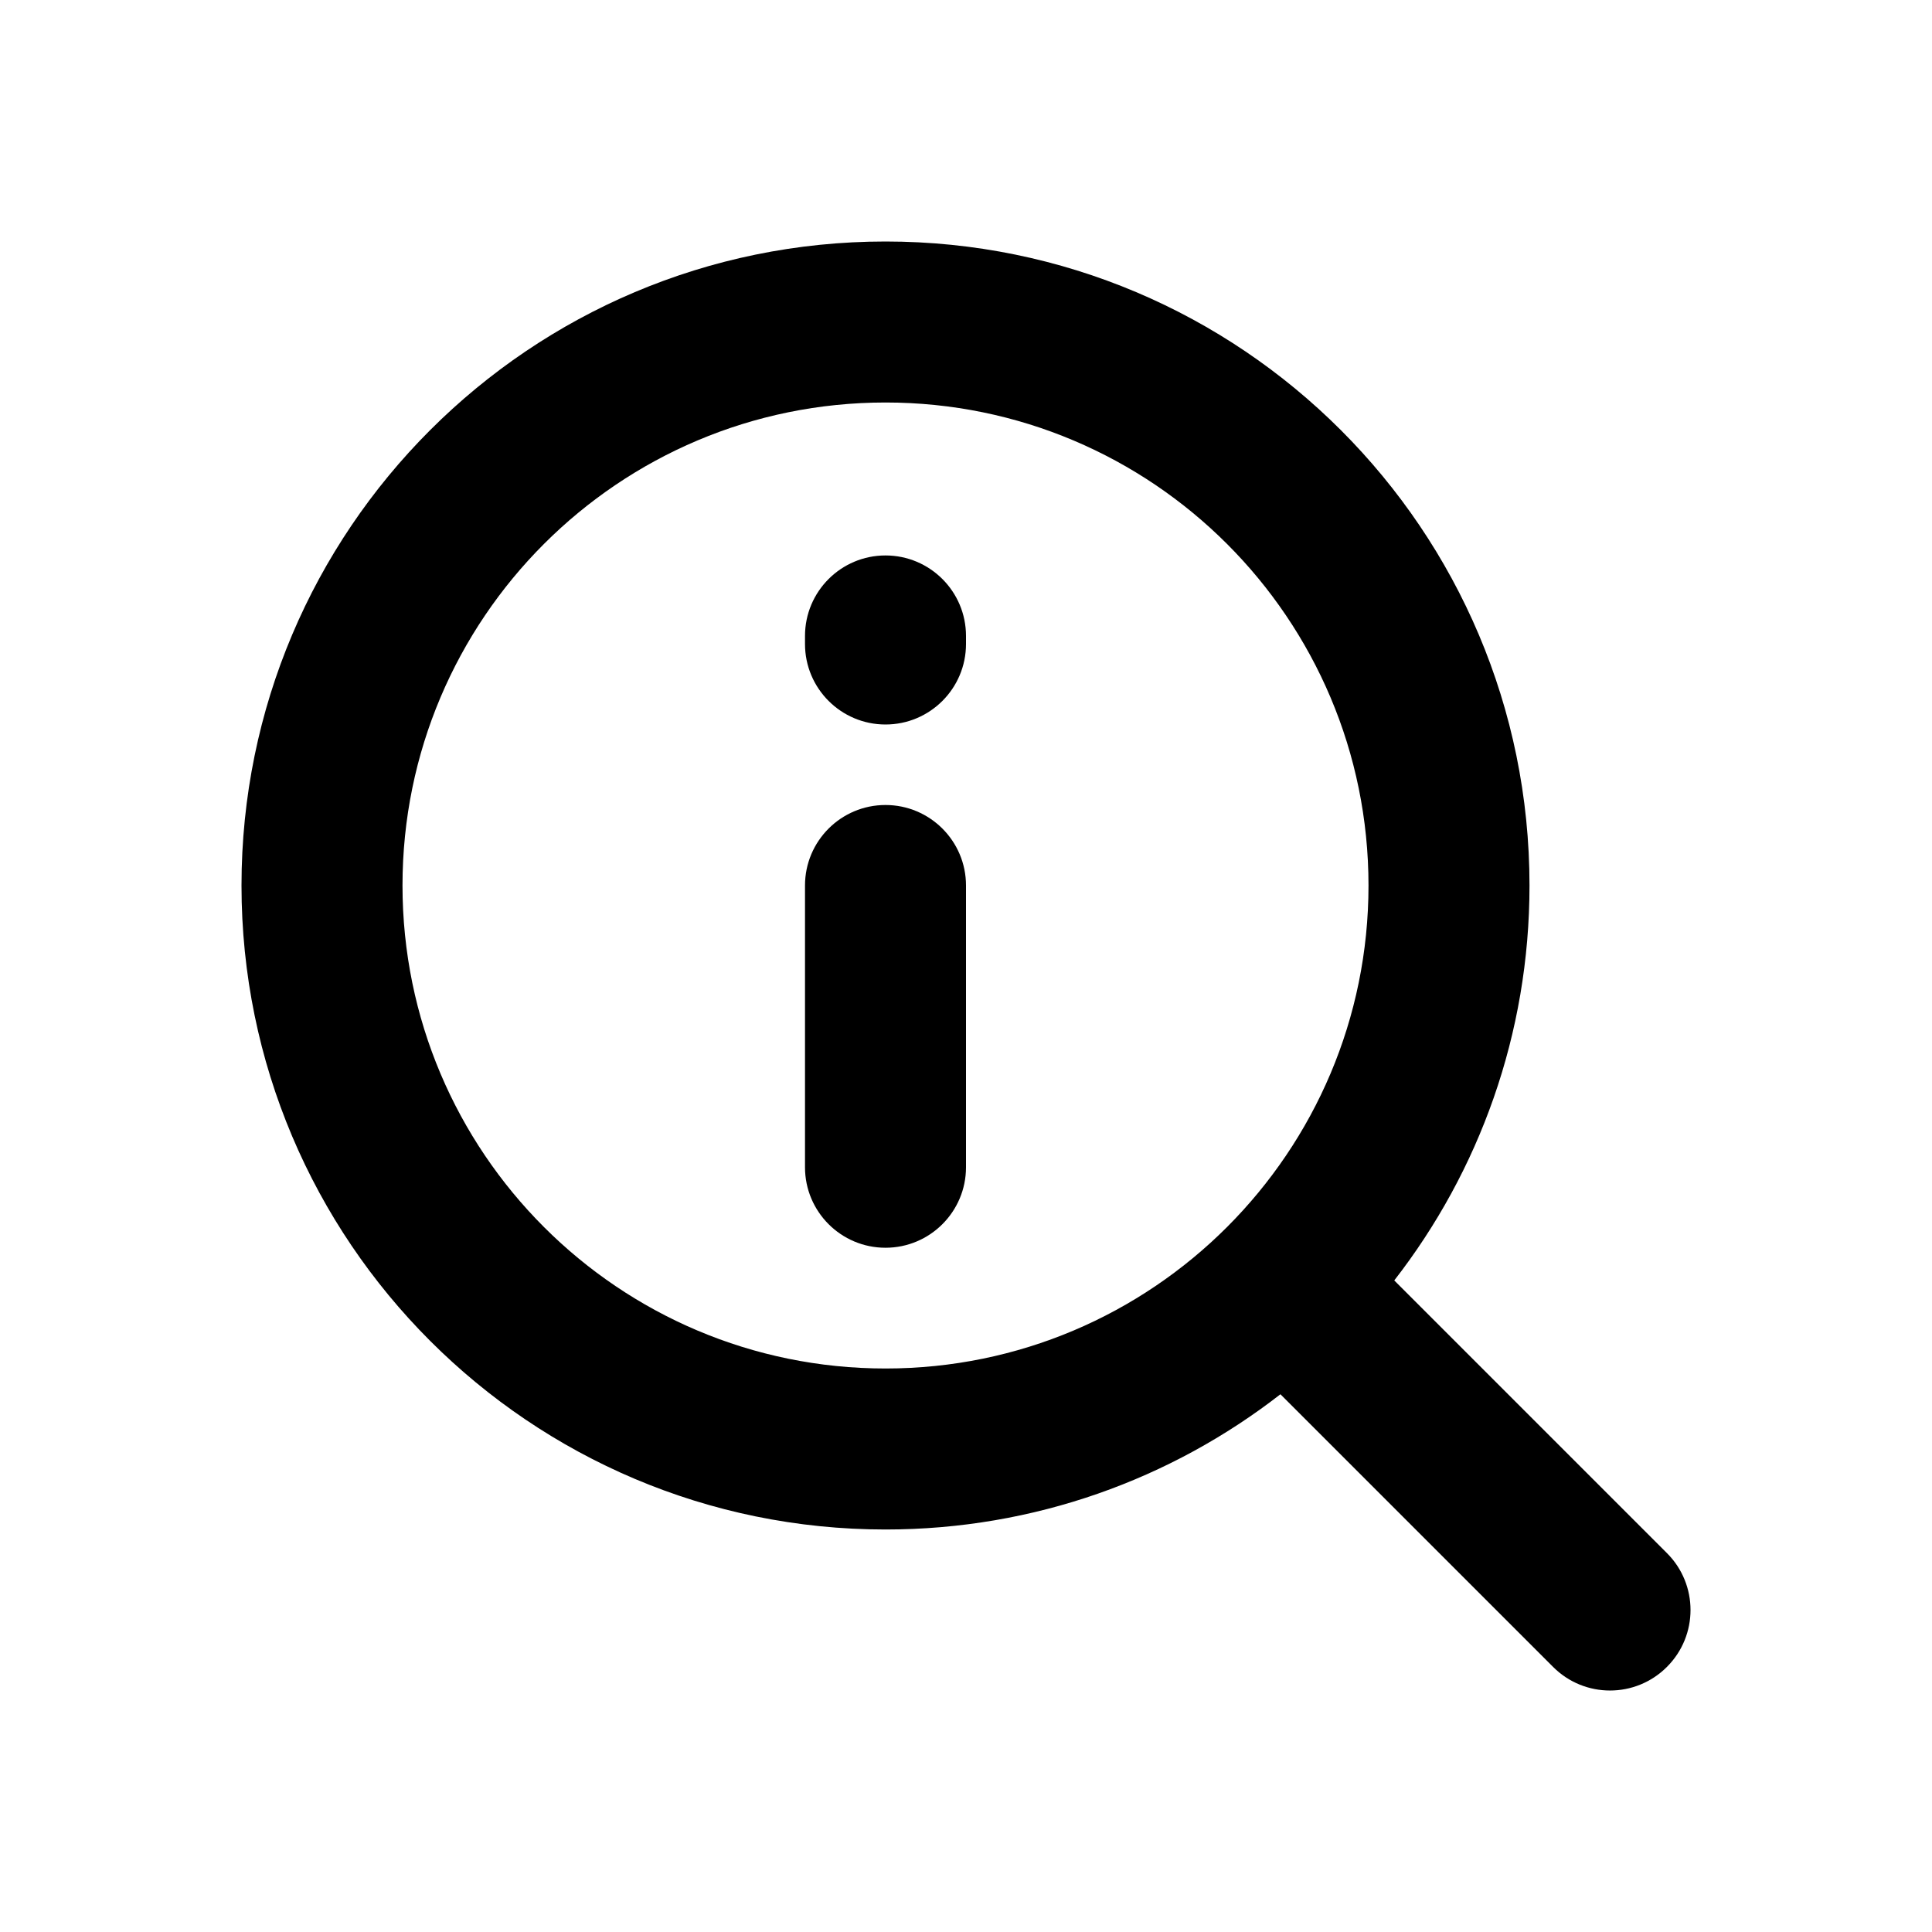
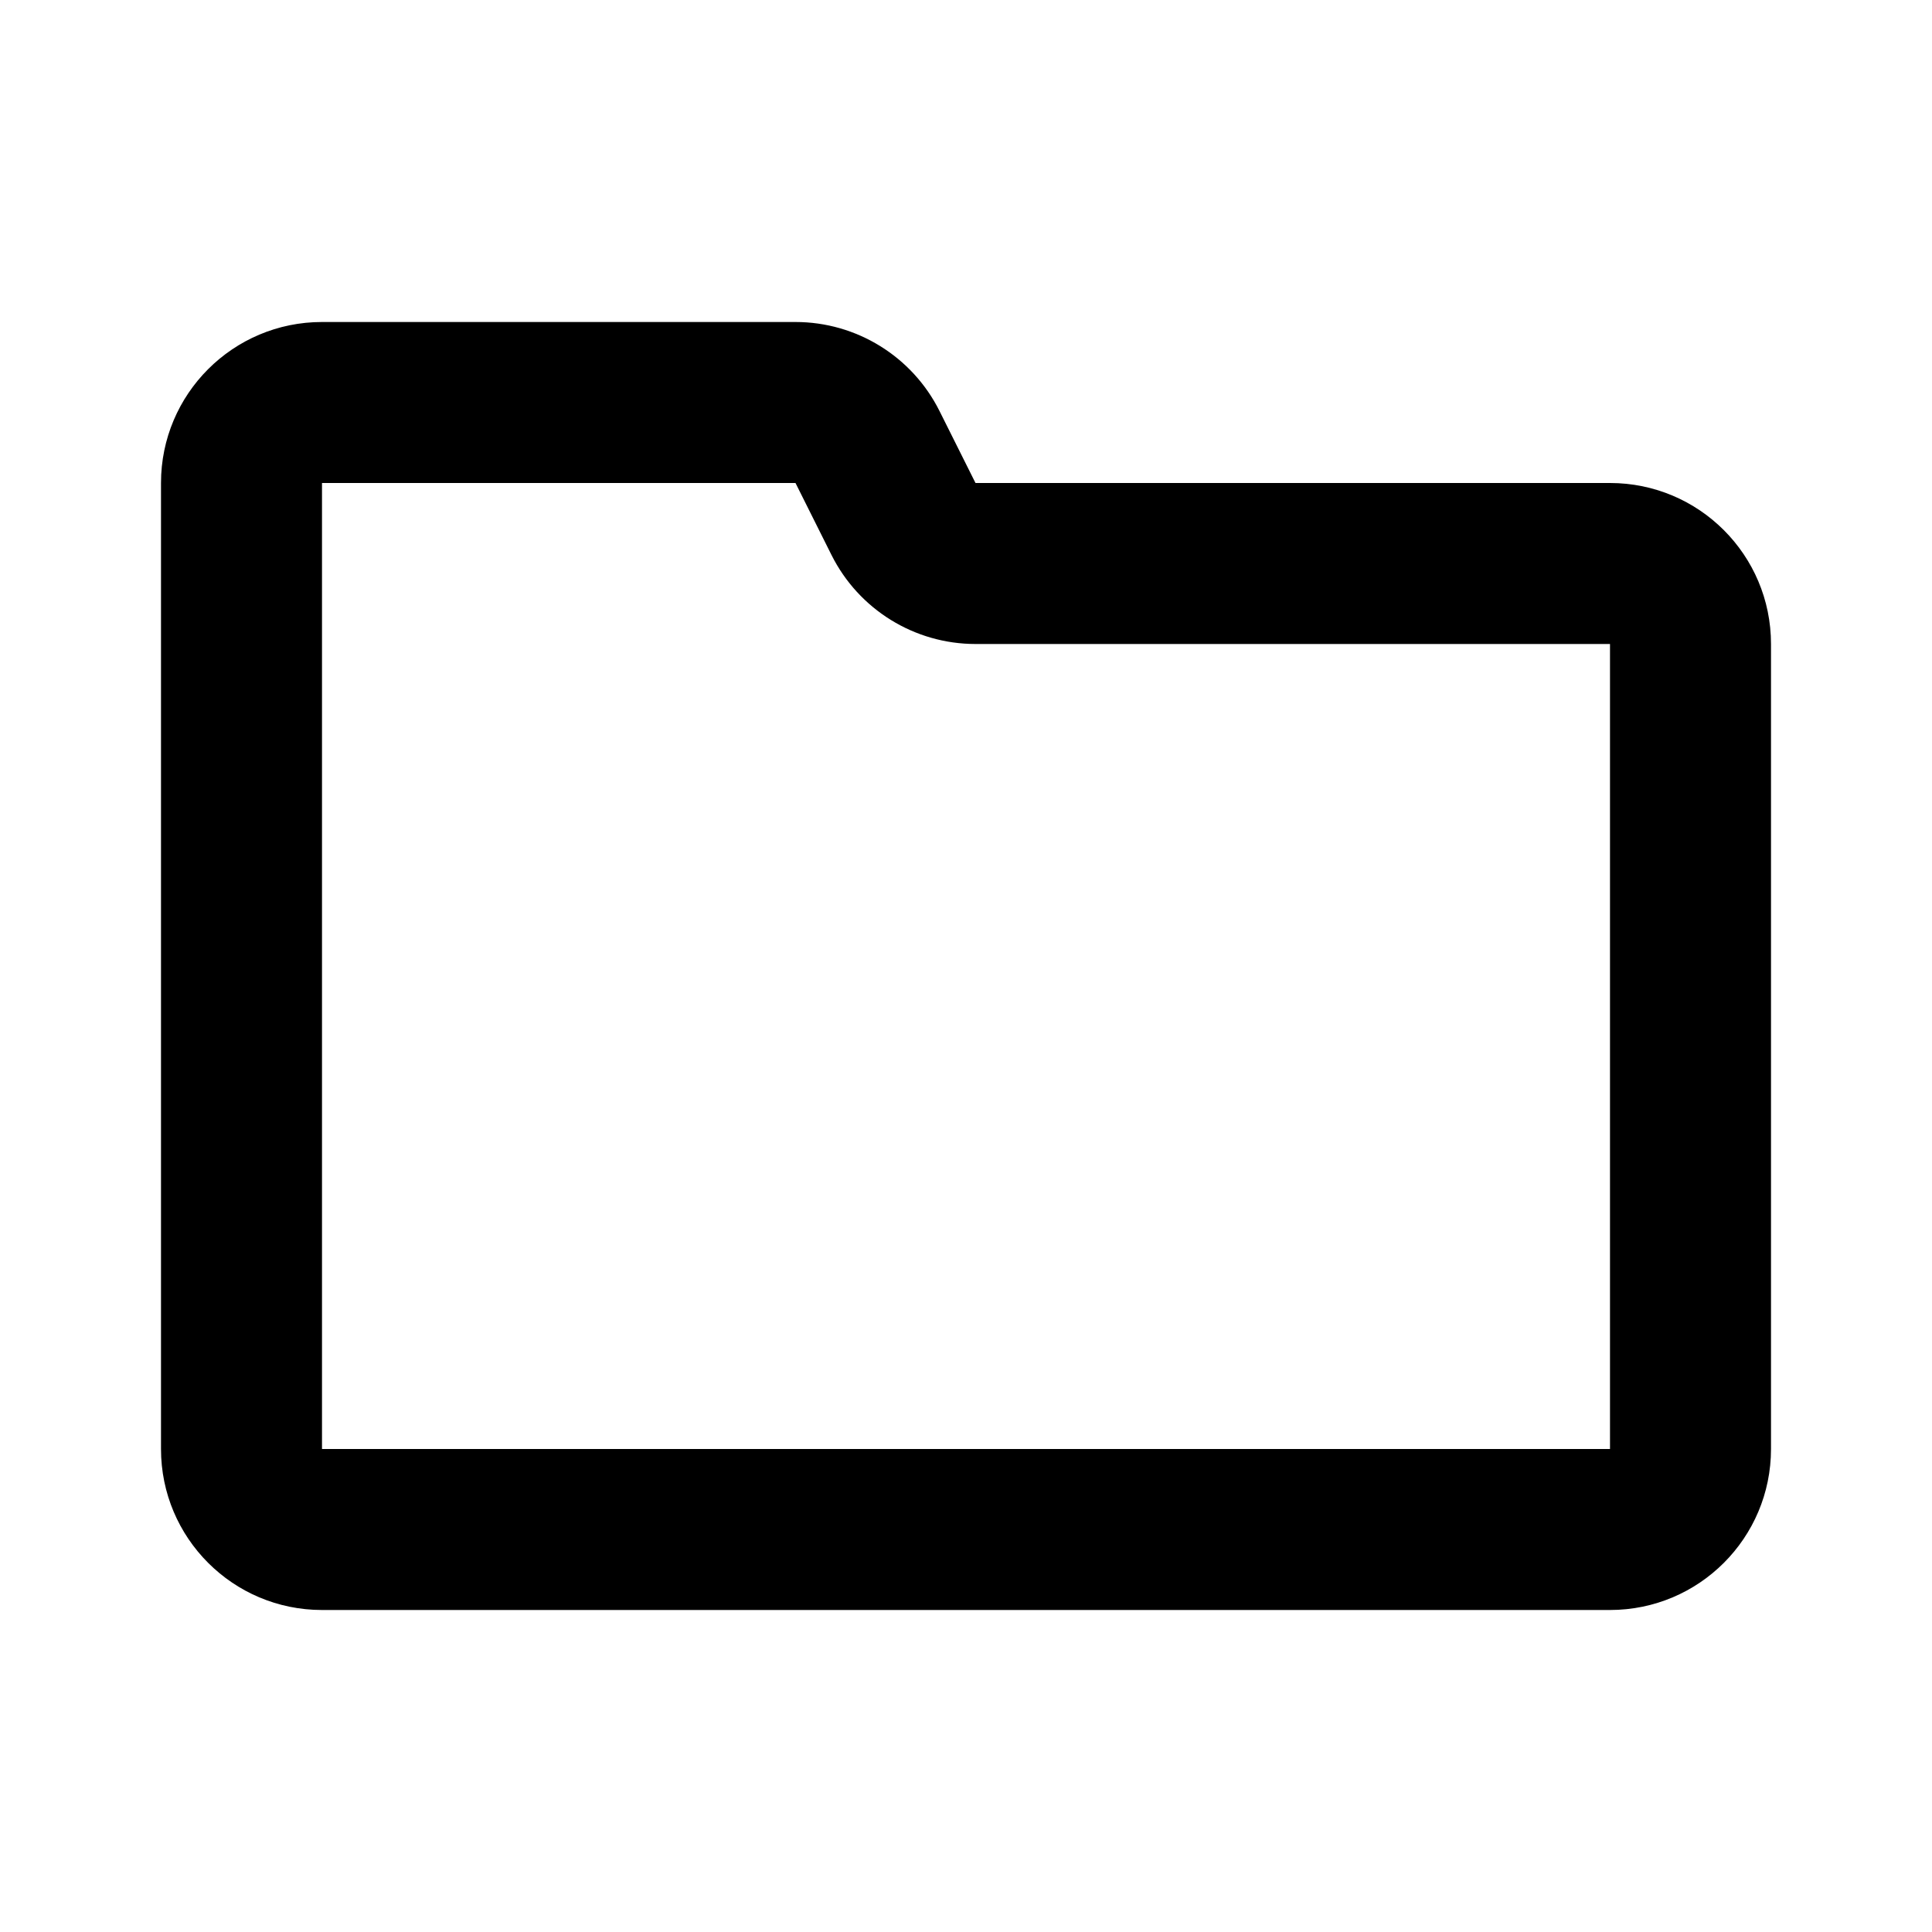
<svg xmlns="http://www.w3.org/2000/svg" width="24" height="24" viewBox="0 0 24 24" fill="none">
-   <path d="M11 10C11.552 10 12 10.448 12 11V14.5C12 15.052 11.552 15.5 11 15.5C10.448 15.5 10 15.052 10 14.5L10 11C10 10.448 10.448 10 11 10Z" fill="currentColor" />
-   <path d="M10 8C10 8.552 10.448 9 11 9C11.552 9 12 8.552 12 8V7.9C12 7.348 11.552 6.9 11 6.9C10.448 6.9 10 7.348 10 7.9V8Z" fill="currentColor" />
-   <path fill-rule="evenodd" clip-rule="evenodd" d="M11 3C6.582 3 3 6.582 3 11C3 15.418 6.582 19 11 19C12.849 19 14.551 18.373 15.906 17.32L19.293 20.707C19.683 21.098 20.317 21.098 20.707 20.707C21.098 20.317 21.098 19.683 20.707 19.293L17.32 15.906C18.373 14.551 19 12.849 19 11C19 6.582 15.418 3 11 3ZM5 11C5 7.686 7.686 5 11 5C14.314 5 17 7.686 17 11C17 14.314 14.314 17 11 17C7.686 17 5 14.314 5 11Z" fill="currentColor" />
+   <path fill-rule="evenodd" clip-rule="evenodd" d="M11.671 5.106C11.332 4.428 10.639 4 9.882 4H4C2.895 4 2 4.895 2 6V18C2 19.105 2.895 20 4 20H20C21.105 20 22 19.105 22 18V8C22 6.895 21.105 6 20 6H12.118L11.671 5.106ZM4 6L9.882 6L10.329 6.894C10.668 7.572 11.361 8 12.118 8L20 8V18L4 18V6Z" fill="currentColor" />
</svg>
